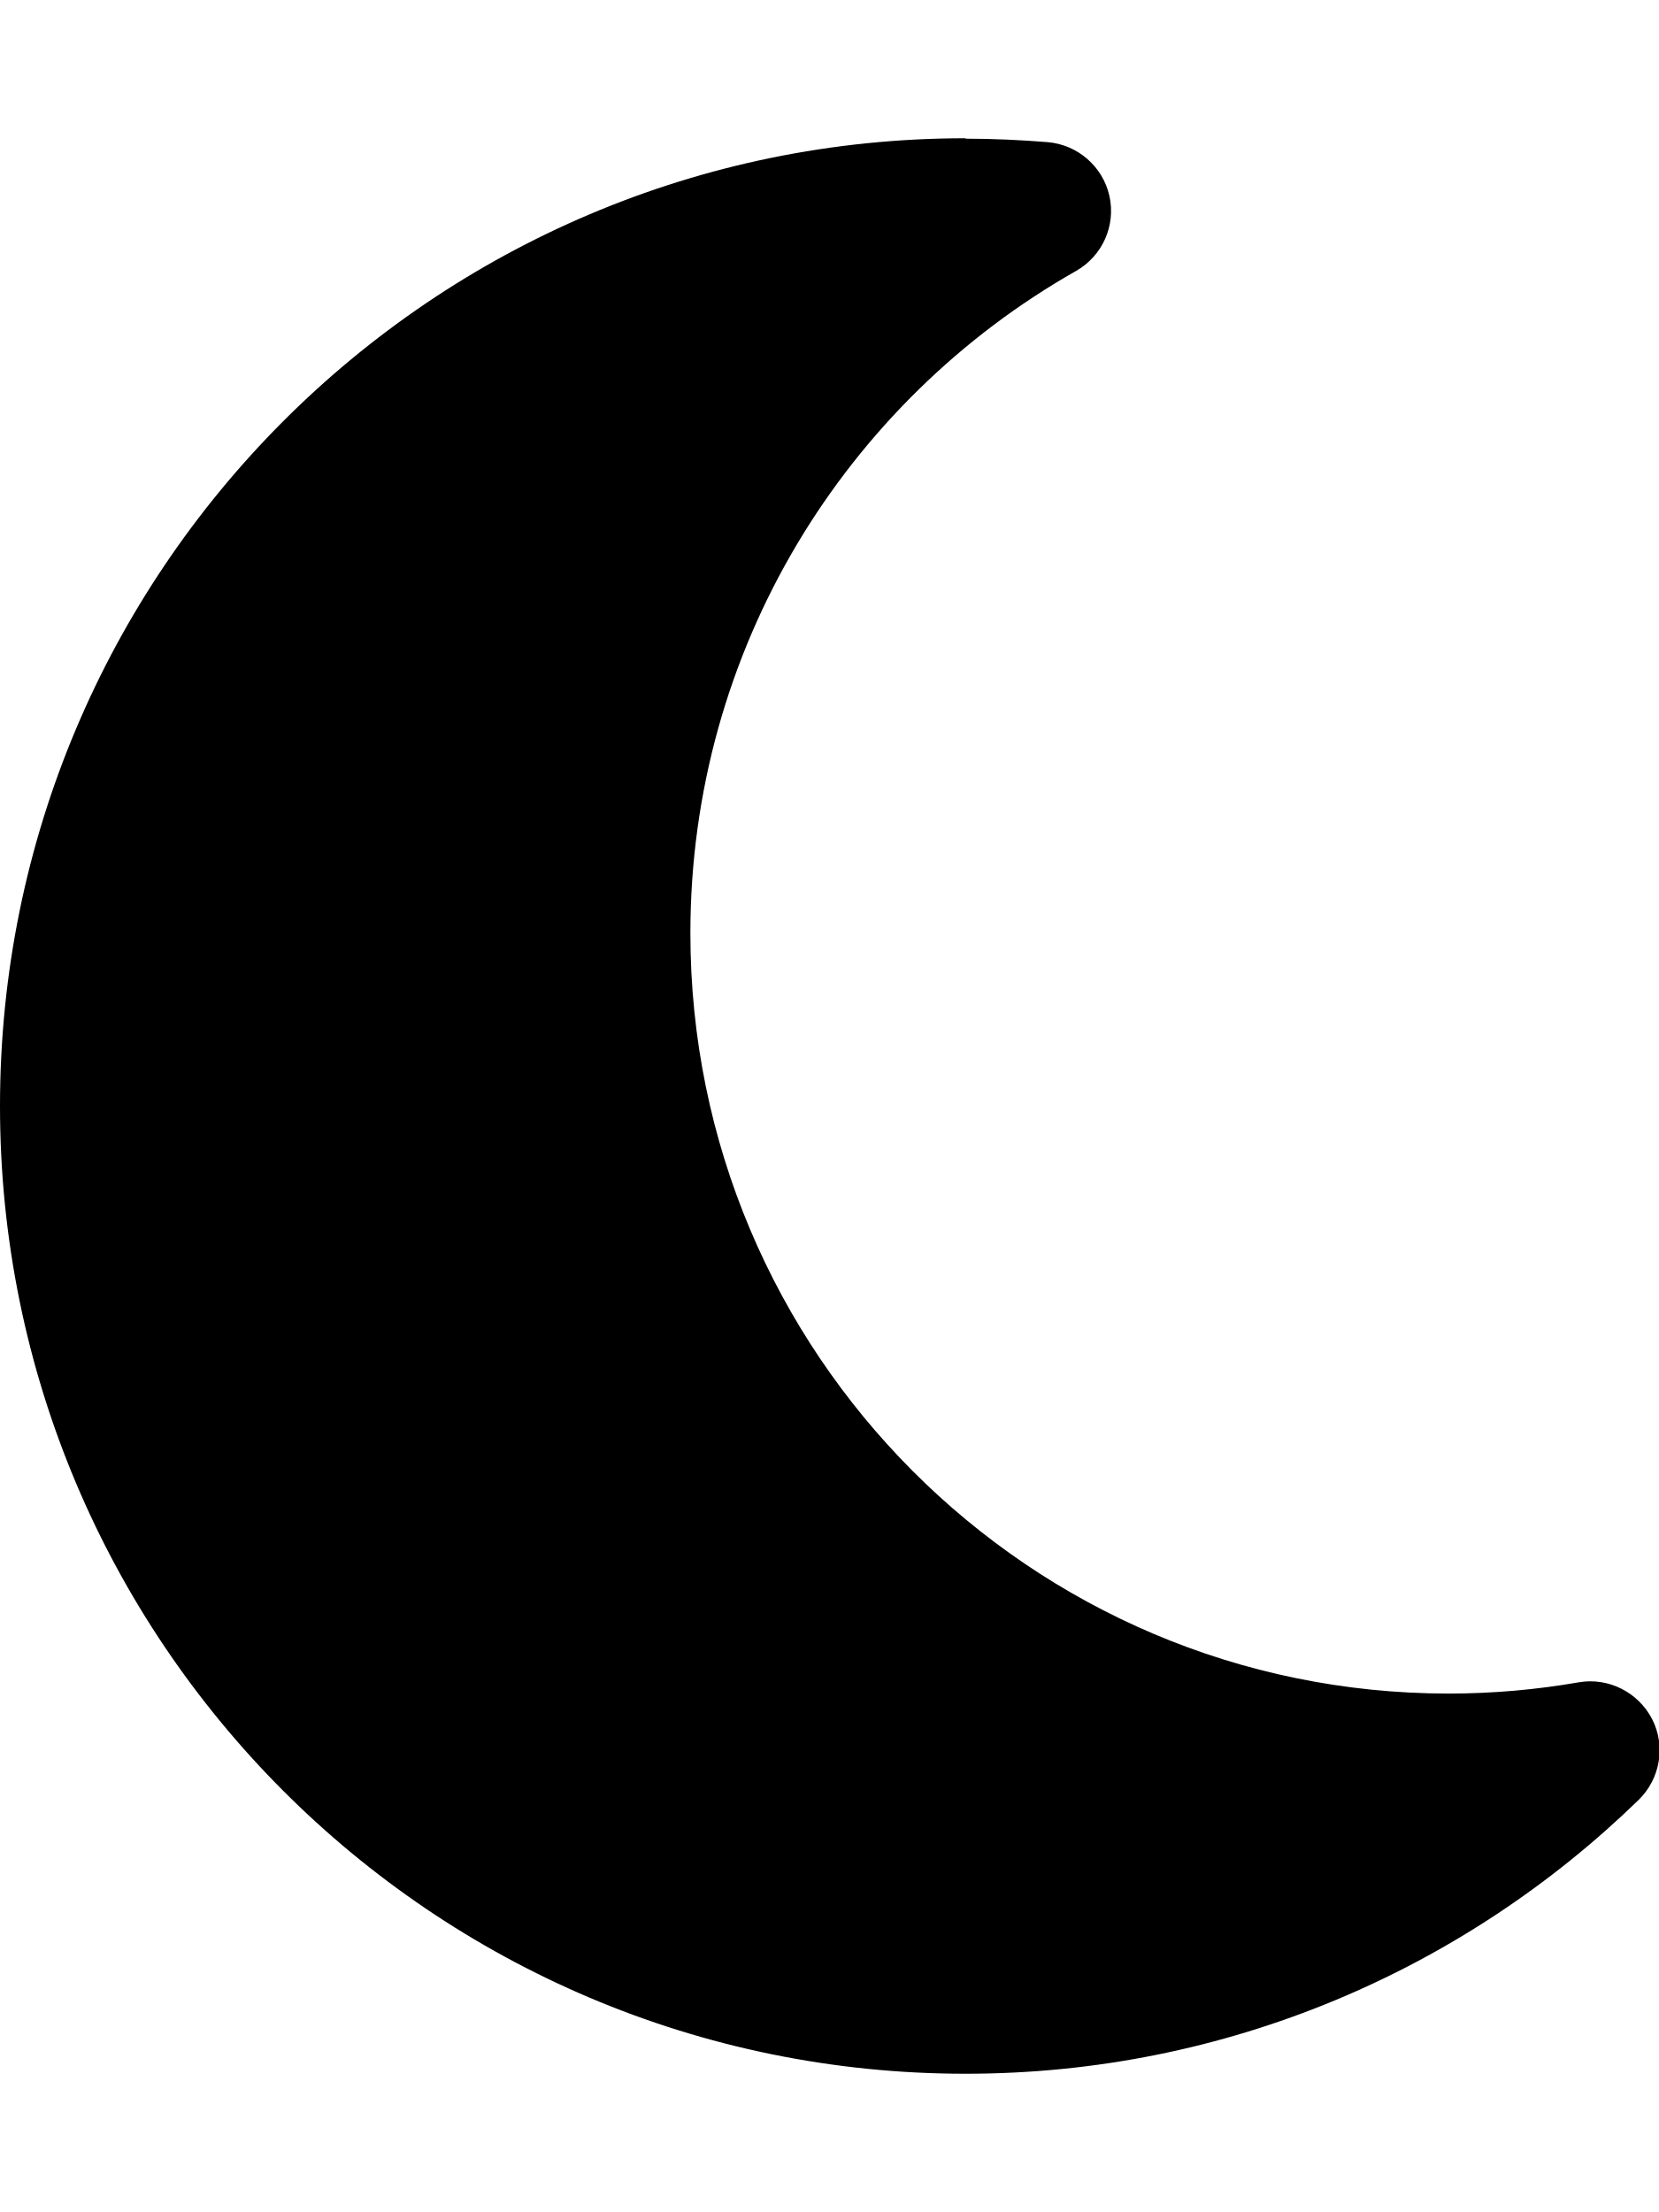
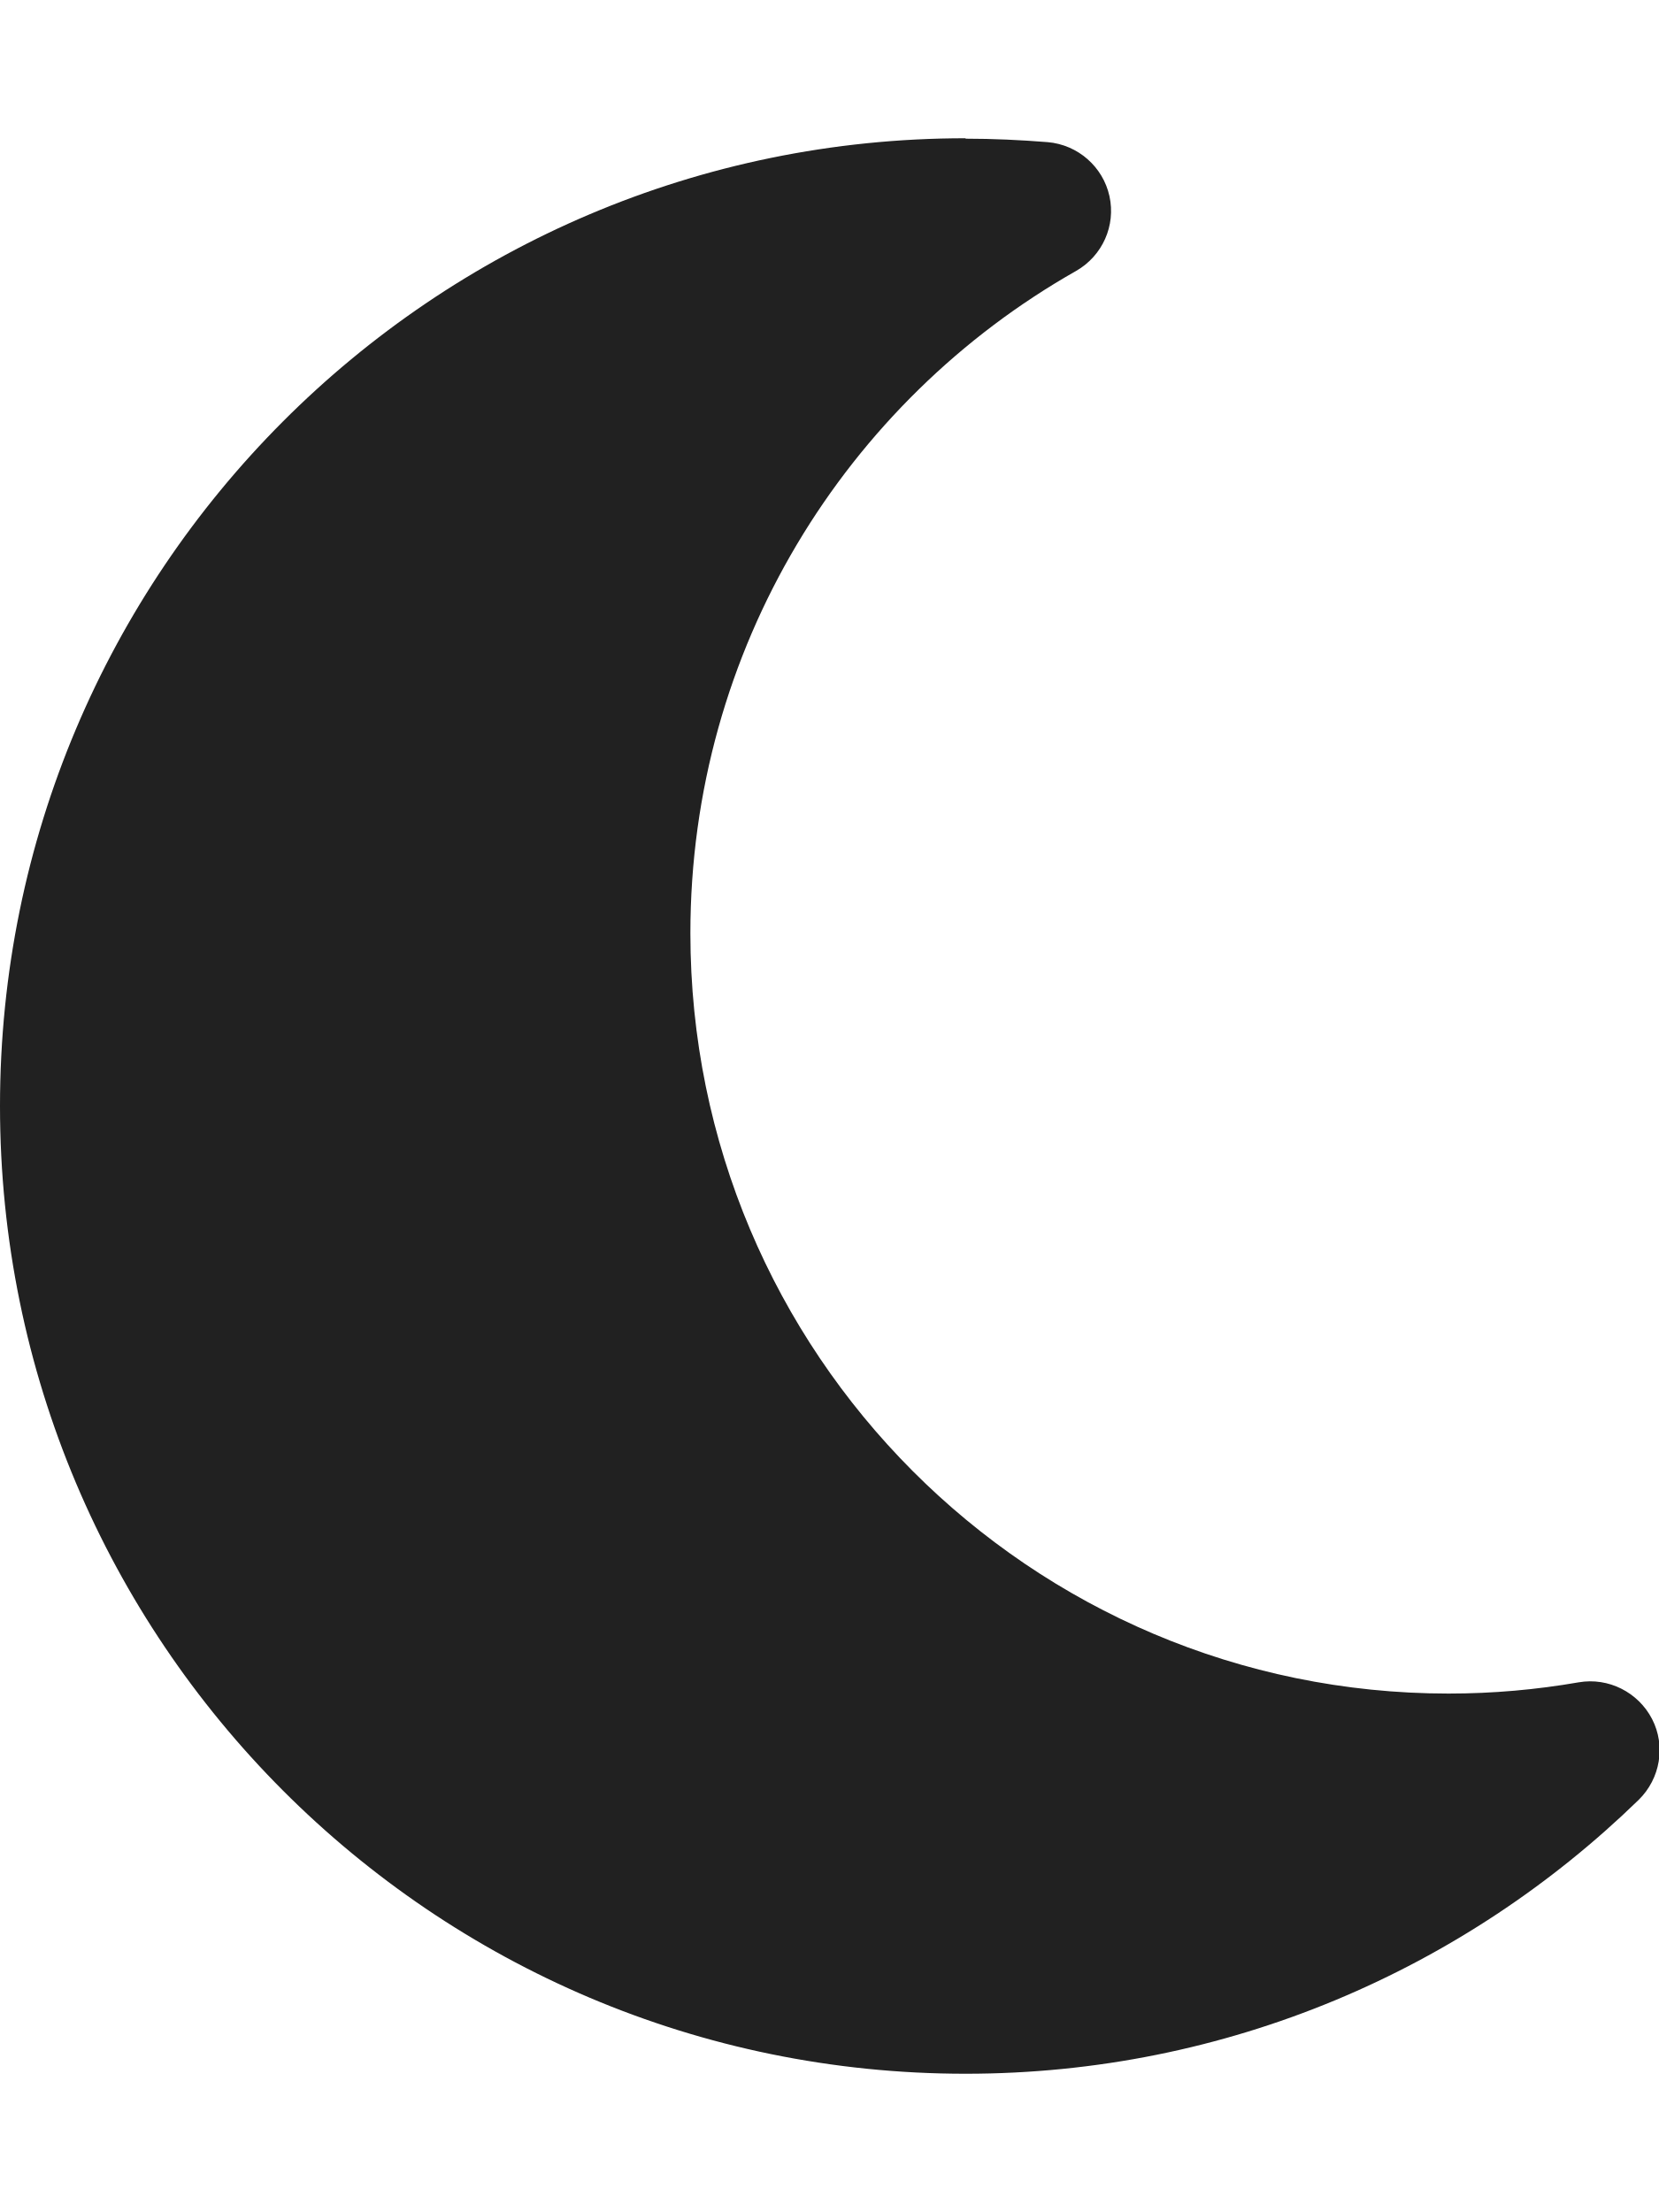
- <svg xmlns="http://www.w3.org/2000/svg" viewBox="0 0 384 512">
+ <svg xmlns="http://www.w3.org/2000/svg" fill="#212121" viewBox="0 0 384 512">
  <path d="M223.5 32C100 32 0 132.3 0 256S100 480 223.5 480c60.6 0 115.5-24.2 155.8-63.4c5-4.9 6.3-12.5 3.1-18.7s-10.1-9.7-17-8.5c-9.8 1.7-19.8 2.6-30.1 2.6c-96.9 0-175.5-78.8-175.5-176c0-65.8 36-123.1 89.3-153.3c6.1-3.5 9.2-10.5 7.7-17.3s-7.3-11.9-14.3-12.5c-6.3-.5-12.6-.8-19-.8z" />
</svg>
